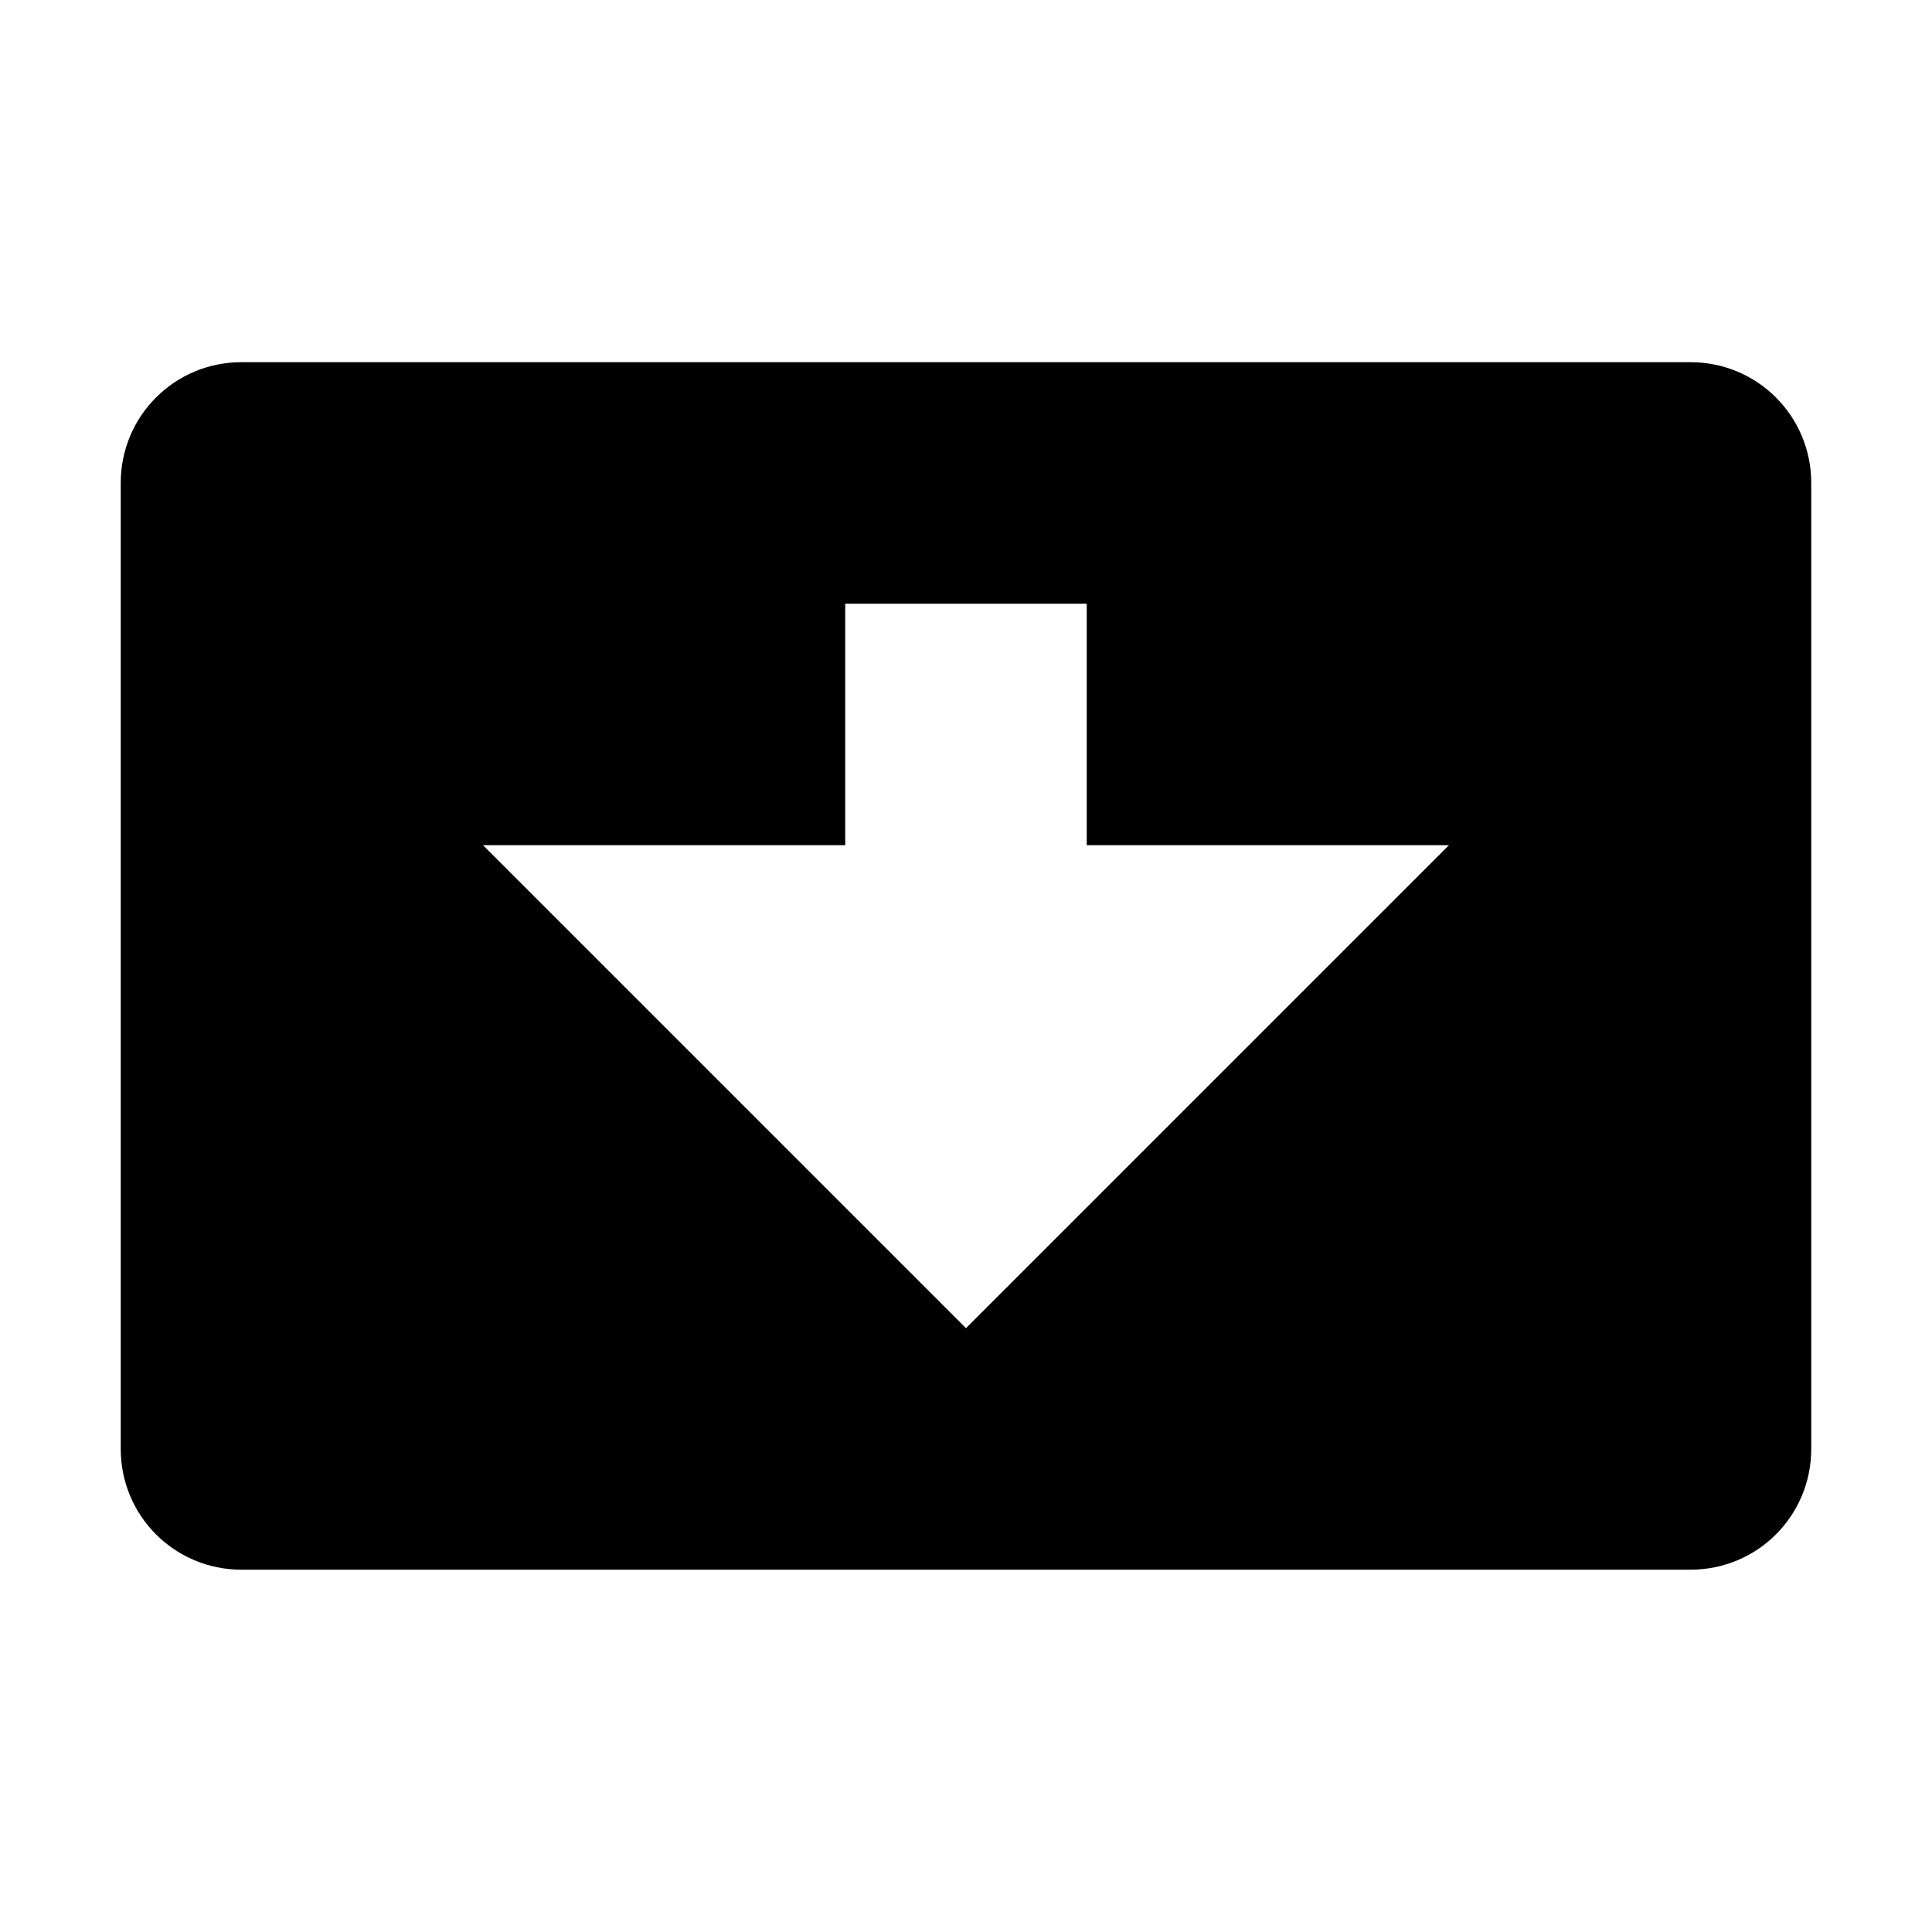
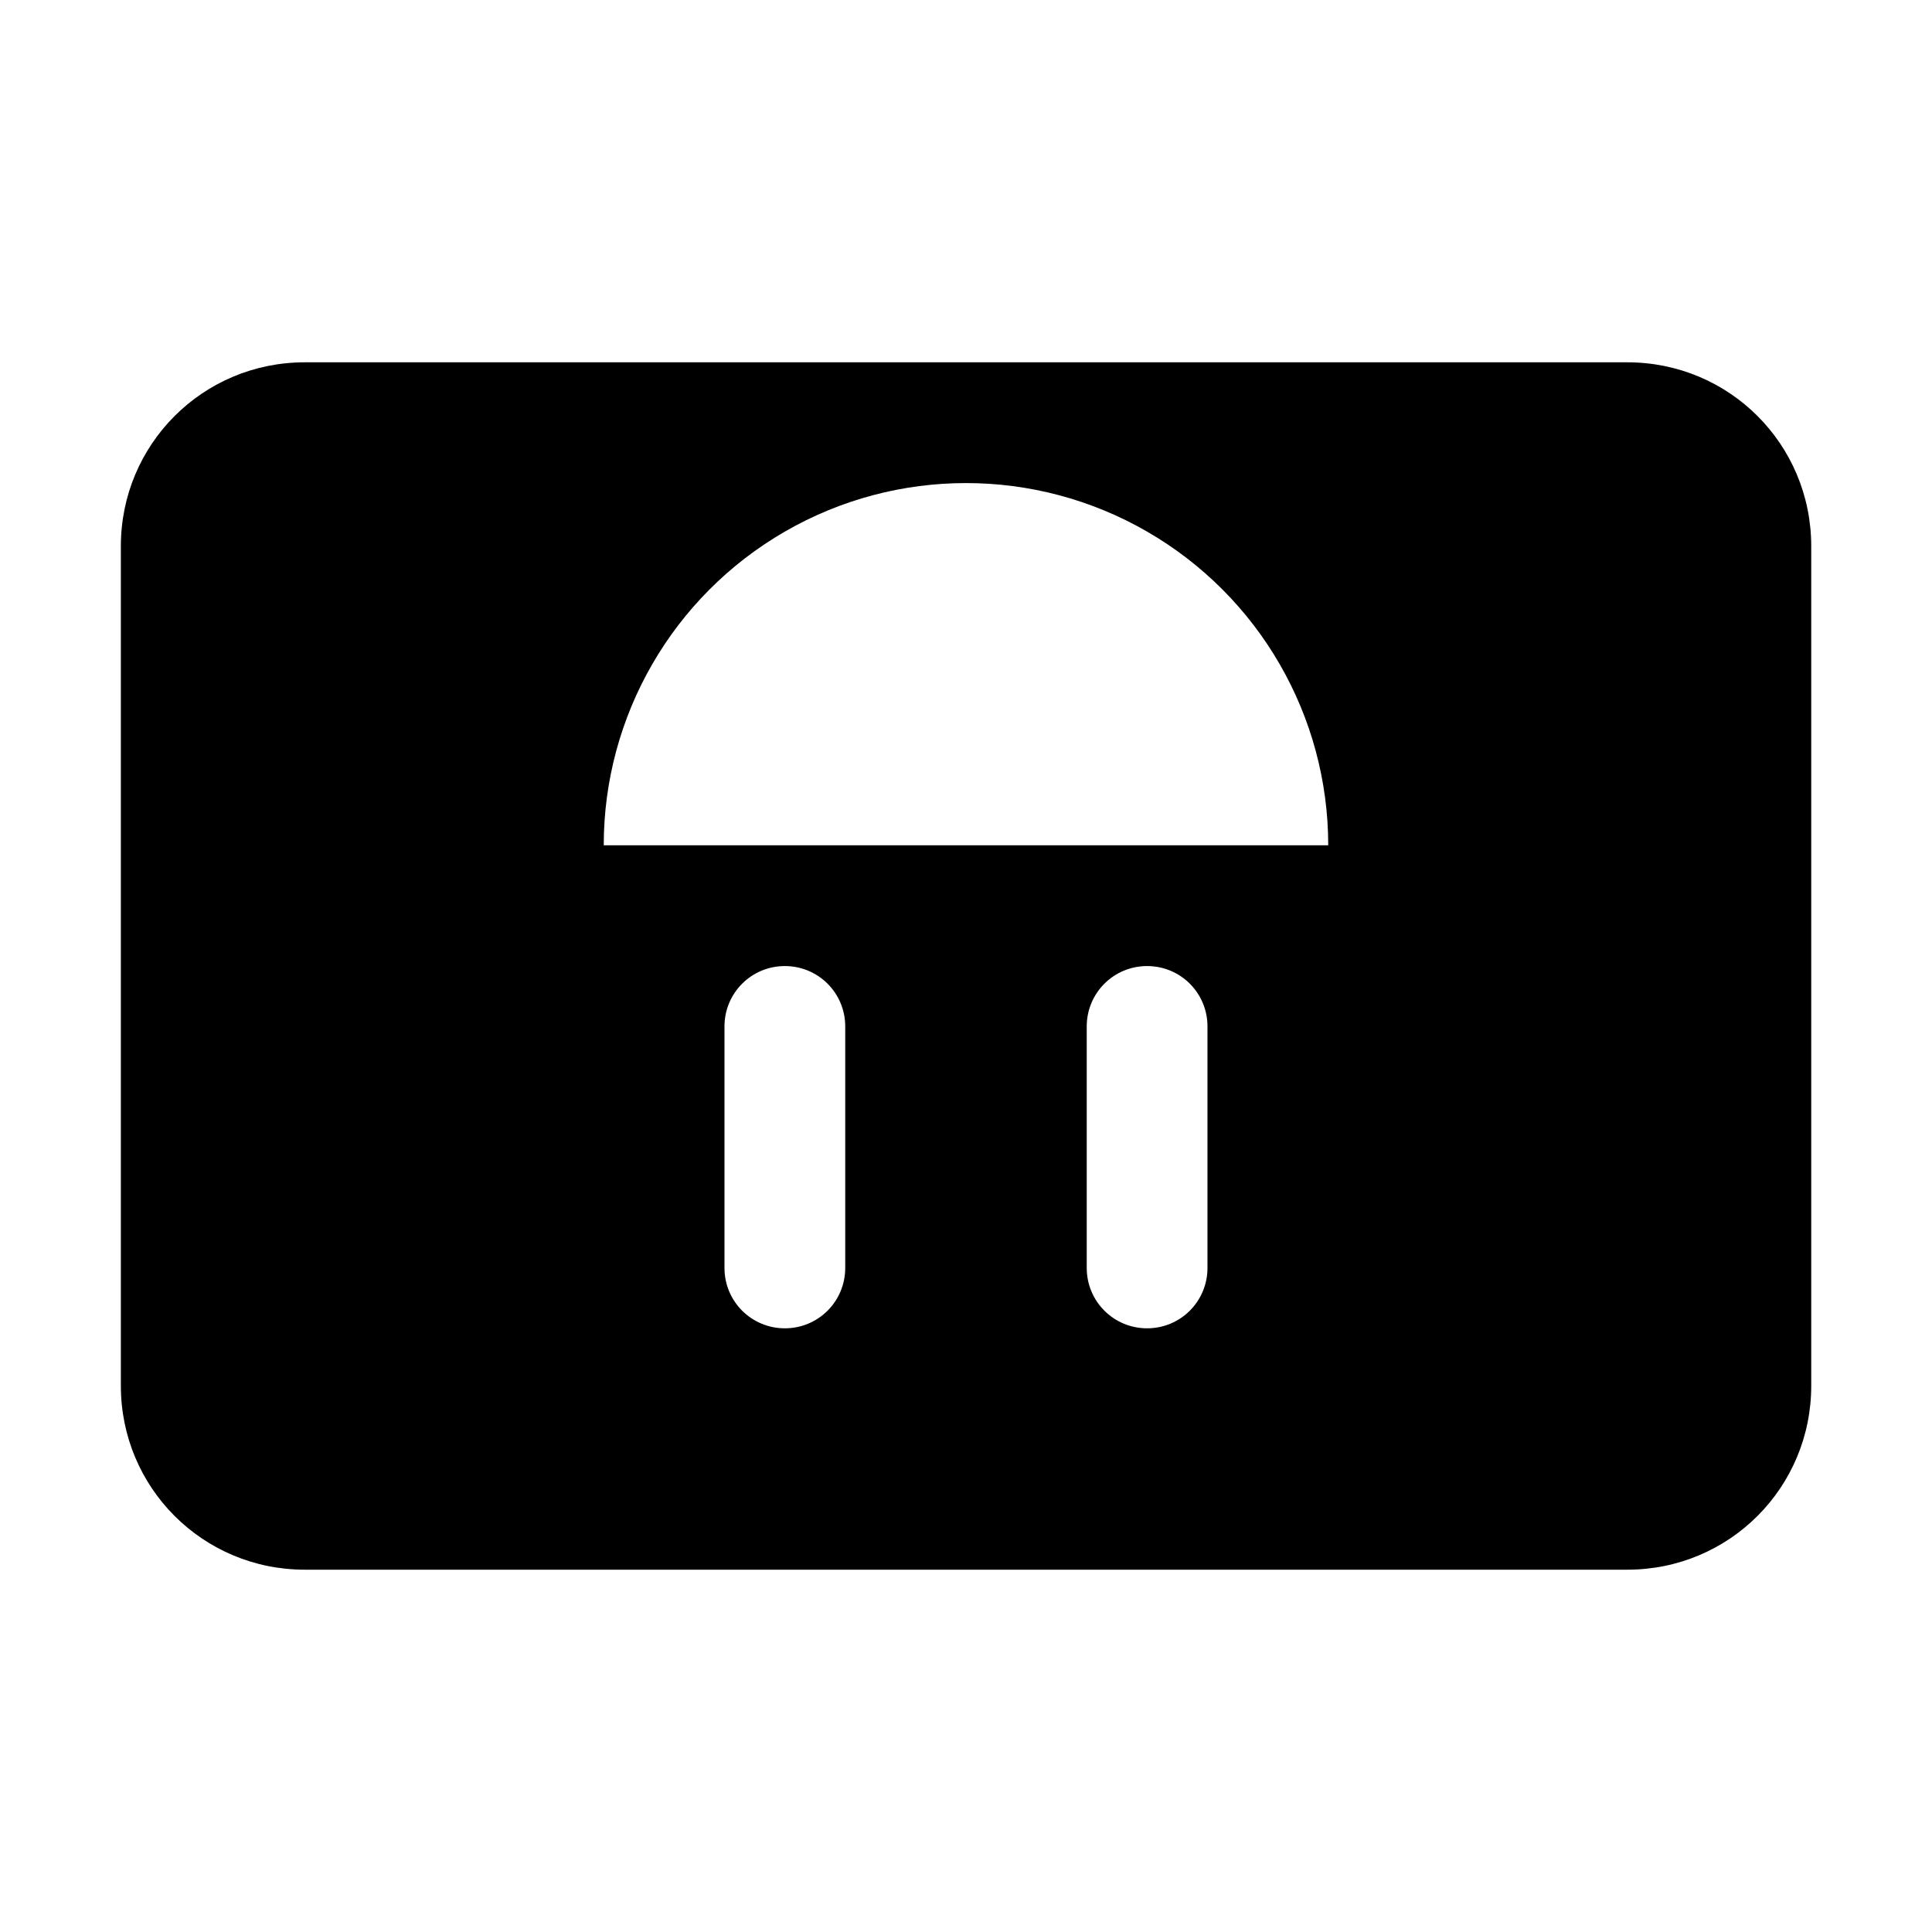
<svg xmlns="http://www.w3.org/2000/svg" xmlns:xlink="http://www.w3.org/1999/xlink" width="16" height="16" id="svg2" version="1.1">
  <defs id="defs4">
    <linearGradient id="linearGradient5306">
      <stop style="stop-color:#ffffff;stop-opacity:0.099;" offset="0" id="stop5308" />
      <stop style="stop-color:#ffffff;stop-opacity:0;" offset="1" id="stop5310" />
    </linearGradient>
    <linearGradient id="linearGradient5290">
      <stop style="stop-color:#00ffff;stop-opacity:0.098;" offset="0" id="stop5292" />
      <stop id="stop6740" offset="0.5" style="stop-color:#00ff7f;stop-opacity:0.047;" />
      <stop style="stop-color:#00ff00;stop-opacity:0;" offset="1" id="stop5294" />
    </linearGradient>
    <linearGradient id="linearGradient5188">
      <stop style="stop-color:#64b5f6;stop-opacity:0.247;" offset="0" id="stop5198" />
      <stop style="stop-color:#64b5f6;stop-opacity:0;" offset="1" id="stop5192" />
    </linearGradient>
    <linearGradient id="linearGradient3975">
      <stop style="stop-color:#ff5555;stop-opacity:1;" offset="0" id="stop3977" />
    </linearGradient>
    <linearGradient id="linearGradient3969">
      <stop style="stop-color:#87cdde;stop-opacity:1;" offset="0" id="stop3971" />
    </linearGradient>
    <filter id="filter3945" x="0" y="6" width="1.2" style="color-interpolation-filters:sRGB">
      <feDiffuseLighting id="feDiffuseLighting3947" lighting-color="#fdfdfd" surfaceScale="121.495" diffuseConstant="28.448" />
    </filter>
    <filter id="filter3979" style="color-interpolation-filters:sRGB">
      <feFlood flood-opacity="0.2" flood-color="rgb(0,0,0)" result="flood" id="feFlood3981" />
      <feComposite in="flood" in2="SourceGraphic" operator="in" result="composite1" id="feComposite3983" />
      <feGaussianBlur stdDeviation="6" result="blur" id="feGaussianBlur3985" />
      <feOffset dx="0" dy="6" result="offset" id="feOffset3987" />
      <feComposite in="SourceGraphic" in2="offset" operator="over" result="fbSourceGraphic" id="feComposite3989" />
      <feColorMatrix result="fbSourceGraphicAlpha" in="fbSourceGraphic" values="0 0 0 -1 0 0 0 0 -1 0 0 0 0 -1 0 0 0 0 1 0" id="feColorMatrix3991" />
      <feFlood id="feFlood3993" flood-opacity="0.2" flood-color="rgb(0,0,0)" result="flood" in="fbSourceGraphic" />
      <feComposite id="feComposite3995" in2="fbSourceGraphic" in="flood" operator="in" result="composite1" />
      <feGaussianBlur id="feGaussianBlur3997" stdDeviation="6" result="blur" />
      <feOffset id="feOffset3999" dx="0" dy="6" result="offset" />
      <feComposite id="feComposite4001" in2="offset" in="fbSourceGraphic" operator="over" result="composite2" />
    </filter>
    <filter style="color-interpolation-filters:sRGB" id="filter3876">
      <feFlood flood-opacity="0.2" flood-color="rgb(0,0,0)" result="flood" id="feFlood3878" />
      <feComposite in="flood" in2="SourceGraphic" operator="in" result="composite1" id="feComposite3880" />
      <feGaussianBlur stdDeviation="6" result="blur" id="feGaussianBlur3882" />
      <feOffset dx="0" dy="6" result="offset" id="feOffset3884" />
      <feComposite in="SourceGraphic" in2="offset" operator="over" result="fbSourceGraphic" id="feComposite3886" />
      <feColorMatrix result="fbSourceGraphicAlpha" in="fbSourceGraphic" values="0 0 0 -1 0 0 0 0 -1 0 0 0 0 -1 0 0 0 0 1 0" id="feColorMatrix3888" />
      <feFlood id="feFlood3890" flood-opacity="0.397" flood-color="rgb(0,0,0)" result="flood" in="fbSourceGraphic" />
      <feComposite id="feComposite3892" in2="fbSourceGraphic" in="flood" operator="in" result="composite1" />
      <feGaussianBlur id="feGaussianBlur3894" stdDeviation="19.2" result="blur" />
      <feOffset id="feOffset3896" dx="0" dy="6" result="offset" />
      <feComposite id="feComposite3898" in2="offset" in="fbSourceGraphic" operator="over" result="fbSourceGraphic" />
      <feColorMatrix result="fbSourceGraphicAlpha" in="fbSourceGraphic" values="0 0 0 -1 0 0 0 0 -1 0 0 0 0 -1 0 0 0 0 1 0" id="feColorMatrix3900" />
      <feFlood id="feFlood3902" flood-opacity="0.8" flood-color="rgb(0,0,0)" result="flood" in="fbSourceGraphic" />
      <feComposite id="feComposite3904" in2="fbSourceGraphic" in="flood" operator="in" result="composite1" />
      <feGaussianBlur id="feGaussianBlur3906" stdDeviation="19.2" result="blur" />
      <feOffset id="feOffset3908" dx="0" dy="6" result="offset" />
      <feComposite id="feComposite3910" in2="offset" in="fbSourceGraphic" operator="over" result="fbSourceGraphic" />
      <feColorMatrix result="fbSourceGraphicAlpha" in="fbSourceGraphic" values="0 0 0 -1 0 0 0 0 -1 0 0 0 0 -1 0 0 0 0 1 0" id="feColorMatrix3912" />
      <feFlood id="feFlood3914" flood-opacity="0.8" flood-color="rgb(0,0,0)" result="flood" in="fbSourceGraphic" />
      <feComposite id="feComposite3916" in2="fbSourceGraphic" in="flood" operator="in" result="composite1" />
      <feGaussianBlur id="feGaussianBlur3918" stdDeviation="26.1" result="blur" />
      <feOffset id="feOffset3920" dx="0" dy="6" result="offset" />
      <feComposite id="feComposite3922" in2="offset" in="fbSourceGraphic" operator="over" result="fbSourceGraphic" />
      <feColorMatrix result="fbSourceGraphicAlpha" in="fbSourceGraphic" values="0 0 0 -1 0 0 0 0 -1 0 0 0 0 -1 0 0 0 0 1 0" id="feColorMatrix3924" />
      <feFlood id="feFlood3926" flood-opacity="0.8" flood-color="rgb(0,0,0)" result="flood" in="fbSourceGraphic" />
      <feComposite id="feComposite3928" in2="fbSourceGraphic" in="flood" operator="in" result="composite1" />
      <feGaussianBlur id="feGaussianBlur3930" stdDeviation="35.7" result="blur" />
      <feOffset id="feOffset3932" dx="0" dy="6" result="offset" />
      <feComposite id="feComposite3934" in2="offset" in="fbSourceGraphic" operator="over" result="fbSourceGraphic" />
      <feColorMatrix result="fbSourceGraphicAlpha" in="fbSourceGraphic" values="0 0 0 -1 0 0 0 0 -1 0 0 0 0 -1 0 0 0 0 1 0" id="feColorMatrix3936" />
      <feFlood id="feFlood3938" flood-opacity="0.8" flood-color="rgb(0,0,0)" result="flood" in="fbSourceGraphic" />
      <feComposite id="feComposite3940" in2="fbSourceGraphic" in="flood" operator="in" result="composite1" />
      <feGaussianBlur id="feGaussianBlur3942" stdDeviation="6" result="blur" />
      <feOffset id="feOffset3944" dx="0" dy="6" result="offset" />
      <feComposite id="feComposite3946" in2="offset" in="fbSourceGraphic" operator="over" result="fbSourceGraphic" />
      <feColorMatrix result="fbSourceGraphicAlpha" in="fbSourceGraphic" values="0 0 0 -1 0 0 0 0 -1 0 0 0 0 -1 0 0 0 0 1 0" id="feColorMatrix3948" />
      <feFlood id="feFlood3950" flood-opacity="0.8" flood-color="rgb(0,0,0)" result="flood" in="fbSourceGraphic" />
      <feComposite id="feComposite3952" in2="fbSourceGraphic" in="flood" operator="in" result="composite1" />
      <feGaussianBlur id="feGaussianBlur3954" stdDeviation="21.7" result="blur" />
      <feOffset id="feOffset3956" dx="0" dy="6" result="offset" />
      <feComposite id="feComposite3958" in2="offset" in="fbSourceGraphic" operator="over" result="fbSourceGraphic" />
      <feColorMatrix result="fbSourceGraphicAlpha" in="fbSourceGraphic" values="0 0 0 -1 0 0 0 0 -1 0 0 0 0 -1 0 0 0 0 1 0" id="feColorMatrix3960" />
      <feFlood id="feFlood3962" flood-opacity="0.8" flood-color="rgb(0,0,0)" result="flood" in="fbSourceGraphic" />
      <feComposite id="feComposite3964" in2="fbSourceGraphic" in="flood" operator="in" result="composite1" />
      <feGaussianBlur id="feGaussianBlur3966" stdDeviation="21.7" result="blur" />
      <feOffset id="feOffset3968" dx="0" dy="1.9" result="offset" />
      <feComposite id="feComposite3970" in2="offset" in="fbSourceGraphic" operator="over" result="fbSourceGraphic" />
      <feColorMatrix result="fbSourceGraphicAlpha" in="fbSourceGraphic" values="0 0 0 -1 0 0 0 0 -1 0 0 0 0 -1 0 0 0 0 1 0" id="feColorMatrix3972" />
      <feFlood id="feFlood3974" flood-opacity="0.8" flood-color="rgb(0,0,0)" result="flood" in="fbSourceGraphic" />
      <feComposite id="feComposite3976" in2="fbSourceGraphic" in="flood" operator="in" result="composite1" />
      <feGaussianBlur id="feGaussianBlur3978" stdDeviation="21.7" result="blur" />
      <feOffset id="feOffset3980" dx="3.6" dy="1.9" result="offset" />
      <feComposite id="feComposite3982" in2="offset" in="fbSourceGraphic" operator="over" result="fbSourceGraphic" />
      <feColorMatrix result="fbSourceGraphicAlpha" in="fbSourceGraphic" values="0 0 0 -1 0 0 0 0 -1 0 0 0 0 -1 0 0 0 0 1 0" id="feColorMatrix3984" />
      <feFlood id="feFlood3986" flood-opacity="0.8" flood-color="rgb(0,0,0)" result="flood" in="fbSourceGraphic" />
      <feComposite id="feComposite3988" in2="fbSourceGraphic" in="flood" operator="in" result="composite1" />
      <feGaussianBlur id="feGaussianBlur3990" stdDeviation="21.7" result="blur" />
      <feOffset id="feOffset3992" dx="9.6" dy="1.9" result="offset" />
      <feComposite id="feComposite3994" in2="offset" in="fbSourceGraphic" operator="over" result="fbSourceGraphic" />
      <feColorMatrix result="fbSourceGraphicAlpha" in="fbSourceGraphic" values="0 0 0 -1 0 0 0 0 -1 0 0 0 0 -1 0 0 0 0 1 0" id="feColorMatrix3996" />
      <feFlood id="feFlood3998" flood-opacity="0.8" flood-color="rgb(0,0,0)" result="flood" in="fbSourceGraphic" />
      <feComposite id="feComposite4000" in2="fbSourceGraphic" in="flood" operator="in" result="composite1" />
      <feGaussianBlur id="feGaussianBlur4002" stdDeviation="21.7" result="blur" />
      <feOffset id="feOffset4004" dx="1.2" dy="1.9" result="offset" />
      <feComposite id="feComposite4006" in2="offset" in="fbSourceGraphic" operator="over" result="fbSourceGraphic" />
      <feColorMatrix result="fbSourceGraphicAlpha" in="fbSourceGraphic" values="0 0 0 -1 0 0 0 0 -1 0 0 0 0 -1 0 0 0 0 1 0" id="feColorMatrix4008" />
      <feFlood id="feFlood4010" flood-opacity="0.8" flood-color="rgb(0,0,0)" result="flood" in="fbSourceGraphic" />
      <feComposite id="feComposite4012" in2="fbSourceGraphic" in="flood" operator="in" result="composite1" />
      <feGaussianBlur id="feGaussianBlur4014" stdDeviation="21.7" result="blur" />
      <feOffset id="feOffset4016" dx="-1.4" dy="1.9" result="offset" />
      <feComposite id="feComposite4018" in2="offset" in="fbSourceGraphic" operator="over" result="fbSourceGraphic" />
      <feColorMatrix result="fbSourceGraphicAlpha" in="fbSourceGraphic" values="0 0 0 -1 0 0 0 0 -1 0 0 0 0 -1 0 0 0 0 1 0" id="feColorMatrix4020" />
      <feFlood id="feFlood4022" flood-opacity="0.8" flood-color="rgb(0,0,0)" result="flood" in="fbSourceGraphic" />
      <feComposite id="feComposite4024" in2="fbSourceGraphic" in="flood" operator="in" result="composite1" />
      <feGaussianBlur id="feGaussianBlur4026" stdDeviation="21.7" result="blur" />
      <feOffset id="feOffset4028" dx="0.3" dy="1.9" result="offset" />
      <feComposite id="feComposite4030" in2="offset" in="fbSourceGraphic" operator="over" result="fbSourceGraphic" />
      <feColorMatrix result="fbSourceGraphicAlpha" in="fbSourceGraphic" values="0 0 0 -1 0 0 0 0 -1 0 0 0 0 -1 0 0 0 0 1 0" id="feColorMatrix4032" />
      <feFlood id="feFlood4034" flood-opacity="0.8" flood-color="rgb(0,0,0)" result="flood" in="fbSourceGraphic" />
      <feComposite id="feComposite4036" in2="fbSourceGraphic" in="flood" operator="in" result="composite1" />
      <feGaussianBlur id="feGaussianBlur4038" stdDeviation="21.7" result="blur" />
      <feOffset id="feOffset4040" dx="-8.04912e-16" dy="1.9" result="offset" />
      <feComposite id="feComposite4042" in2="offset" in="fbSourceGraphic" operator="over" result="fbSourceGraphic" />
      <feColorMatrix result="fbSourceGraphicAlpha" in="fbSourceGraphic" values="0 0 0 -1 0 0 0 0 -1 0 0 0 0 -1 0 0 0 0 1 0" id="feColorMatrix4044" />
      <feFlood id="feFlood4046" flood-opacity="0.8" flood-color="rgb(0,0,0)" result="flood" in="fbSourceGraphic" />
      <feComposite id="feComposite4048" in2="fbSourceGraphic" in="flood" operator="in" result="composite1" />
      <feGaussianBlur id="feGaussianBlur4050" stdDeviation="21.7" result="blur" />
      <feOffset id="feOffset4052" dx="-8.04912e-16" dy="3.6" result="offset" />
      <feComposite id="feComposite4054" in2="offset" in="fbSourceGraphic" operator="over" result="fbSourceGraphic" />
      <feColorMatrix result="fbSourceGraphicAlpha" in="fbSourceGraphic" values="0 0 0 -1 0 0 0 0 -1 0 0 0 0 -1 0 0 0 0 1 0" id="feColorMatrix4056" />
      <feFlood id="feFlood4058" flood-opacity="0.8" flood-color="rgb(0,0,0)" result="flood" in="fbSourceGraphic" />
      <feComposite id="feComposite4060" in2="fbSourceGraphic" in="flood" operator="in" result="composite1" />
      <feGaussianBlur id="feGaussianBlur4062" stdDeviation="6" result="blur" />
      <feOffset id="feOffset4064" dx="-8.04912e-16" dy="3.6" result="offset" />
      <feComposite id="feComposite4066" in2="offset" in="fbSourceGraphic" operator="over" result="fbSourceGraphic" />
      <feColorMatrix result="fbSourceGraphicAlpha" in="fbSourceGraphic" values="0 0 0 -1 0 0 0 0 -1 0 0 0 0 -1 0 0 0 0 1 0" id="feColorMatrix4080" />
      <feFlood id="feFlood4082" flood-opacity="0.8" flood-color="rgb(0,0,0)" result="flood" in="fbSourceGraphic" />
      <feComposite id="feComposite4084" in2="fbSourceGraphic" in="flood" operator="in" result="composite1" />
      <feGaussianBlur id="feGaussianBlur4086" stdDeviation="6" result="blur" />
      <feOffset id="feOffset4088" dx="-8.04912e-16" dy="3.6" result="offset" />
      <feComposite id="feComposite4090" in2="offset" in="fbSourceGraphic" operator="over" result="fbSourceGraphic" />
      <feColorMatrix result="fbSourceGraphicAlpha" in="fbSourceGraphic" values="0 0 0 -1 0 0 0 0 -1 0 0 0 0 -1 0 0 0 0 1 0" id="feColorMatrix4092" />
      <feFlood id="feFlood4094" flood-opacity="0.8" flood-color="rgb(0,0,0)" result="flood" in="fbSourceGraphic" />
      <feComposite id="feComposite4096" in2="fbSourceGraphic" in="flood" operator="in" result="composite1" />
      <feGaussianBlur id="feGaussianBlur4098" stdDeviation="6" result="blur" />
      <feOffset id="feOffset4100" dx="-8.04912e-16" dy="7.7" result="offset" />
      <feComposite id="feComposite4102" in2="offset" in="fbSourceGraphic" operator="over" result="fbSourceGraphic" />
      <feColorMatrix result="fbSourceGraphicAlpha" in="fbSourceGraphic" values="0 0 0 -1 0 0 0 0 -1 0 0 0 0 -1 0 0 0 0 1 0" id="feColorMatrix4104" />
      <feFlood id="feFlood4106" flood-opacity="0.8" flood-color="rgb(0,0,0)" result="flood" in="fbSourceGraphic" />
      <feComposite id="feComposite4108" in2="fbSourceGraphic" in="flood" operator="in" result="composite1" />
      <feGaussianBlur id="feGaussianBlur4110" stdDeviation="6" result="blur" />
      <feOffset id="feOffset4112" dx="-8.04912e-16" dy="11.6" result="offset" />
      <feComposite id="feComposite4114" in2="offset" in="fbSourceGraphic" operator="over" result="fbSourceGraphic" />
      <feColorMatrix result="fbSourceGraphicAlpha" in="fbSourceGraphic" values="0 0 0 -1 0 0 0 0 -1 0 0 0 0 -1 0 0 0 0 1 0" id="feColorMatrix4116" />
      <feFlood id="feFlood4118" flood-opacity="0.5" flood-color="rgb(0,0,0)" result="flood" in="fbSourceGraphic" />
      <feComposite id="feComposite4120" in2="fbSourceGraphic" in="flood" operator="in" result="composite1" />
      <feGaussianBlur id="feGaussianBlur4122" stdDeviation="6" result="blur" />
      <feOffset id="feOffset4124" dx="-8.04912e-16" dy="11.6" result="offset" />
      <feComposite id="feComposite4126" in2="offset" in="fbSourceGraphic" operator="over" result="fbSourceGraphic" />
      <feColorMatrix result="fbSourceGraphicAlpha" in="fbSourceGraphic" values="0 0 0 -1 0 0 0 0 -1 0 0 0 0 -1 0 0 0 0 1 0" id="feColorMatrix4128" />
      <feFlood id="feFlood4130" flood-opacity="0.3" flood-color="rgb(0,0,0)" result="flood" in="fbSourceGraphic" />
      <feComposite id="feComposite4132" in2="fbSourceGraphic" in="flood" operator="in" result="composite1" />
      <feGaussianBlur id="feGaussianBlur4134" stdDeviation="6" result="blur" />
      <feOffset id="feOffset4136" dx="-8.04912e-16" dy="11.6" result="offset" />
      <feComposite id="feComposite4138" in2="offset" in="fbSourceGraphic" operator="over" result="fbSourceGraphic" />
      <feColorMatrix result="fbSourceGraphicAlpha" in="fbSourceGraphic" values="0 0 0 -1 0 0 0 0 -1 0 0 0 0 -1 0 0 0 0 1 0" id="feColorMatrix4140" />
      <feFlood id="feFlood4142" flood-opacity="0.2" flood-color="rgb(0,0,0)" result="flood" in="fbSourceGraphic" />
      <feComposite id="feComposite4144" in2="fbSourceGraphic" in="flood" operator="in" result="composite1" />
      <feGaussianBlur id="feGaussianBlur4146" stdDeviation="6" result="blur" />
      <feOffset id="feOffset4148" dx="-8.04912e-16" dy="11.6" result="offset" />
      <feComposite id="feComposite4150" in2="offset" in="fbSourceGraphic" operator="over" result="fbSourceGraphic" />
      <feColorMatrix result="fbSourceGraphicAlpha" in="fbSourceGraphic" values="0 0 0 -1 0 0 0 0 -1 0 0 0 0 -1 0 0 0 0 1 0" id="feColorMatrix4152" />
      <feFlood id="feFlood4154" flood-opacity="0.2" flood-color="rgb(0,0,0)" result="flood" in="fbSourceGraphic" />
      <feComposite id="feComposite4156" in2="fbSourceGraphic" in="flood" operator="in" result="composite1" />
      <feGaussianBlur id="feGaussianBlur4158" stdDeviation="6" result="blur" />
      <feOffset id="feOffset4160" dx="-8.04912e-16" dy="11.6" result="offset" />
      <feComposite id="feComposite4162" in2="offset" in="fbSourceGraphic" operator="over" result="fbSourceGraphic" />
      <feColorMatrix result="fbSourceGraphicAlpha" in="fbSourceGraphic" values="0 0 0 -1 0 0 0 0 -1 0 0 0 0 -1 0 0 0 0 1 0" id="feColorMatrix4164" />
      <feFlood id="feFlood4166" flood-opacity="0.2" flood-color="rgb(0,0,0)" result="flood" in="fbSourceGraphic" />
      <feComposite id="feComposite4168" in2="fbSourceGraphic" in="flood" operator="in" result="composite1" />
      <feGaussianBlur id="feGaussianBlur4170" stdDeviation="6" result="blur" />
      <feOffset id="feOffset4172" dx="-8.04912e-16" dy="6" result="offset" />
      <feComposite id="feComposite4174" in2="offset" in="fbSourceGraphic" operator="over" result="composite2" />
    </filter>
    <filter id="filter4522" style="color-interpolation-filters:sRGB">
      <feGaussianBlur stdDeviation="3" id="feGaussianBlur4524" />
      <feColorMatrix result="fbSourceGraphic" values="1 0 0 0 0 0 1 0 0 0 0 0 1 0 0 0 0 0 6 -2.5 " id="feColorMatrix4526" />
    </filter>
    <filter id="filter4576" style="color-interpolation-filters:sRGB">
      <feGaussianBlur stdDeviation="3" id="feGaussianBlur4578" />
      <feColorMatrix result="fbSourceGraphic" values="1 0 0 0 0 0 1 0 0 0 0 0 1 0 0 0 0 0 6 -2.5 " id="feColorMatrix4580" />
    </filter>
    <filter id="filter4576-0" style="color-interpolation-filters:sRGB">
      <feGaussianBlur stdDeviation="3" id="feGaussianBlur4578-8" />
      <feColorMatrix result="fbSourceGraphic" values="1 0 0 0 0 0 1 0 0 0 0 0 1 0 0 0 0 0 6 -2.5 " id="feColorMatrix4580-0" />
    </filter>
    <filter id="filter4576-0-0" style="color-interpolation-filters:sRGB">
      <feGaussianBlur stdDeviation="3" id="feGaussianBlur4578-8-5" />
      <feColorMatrix result="fbSourceGraphic" values="1 0 0 0 0 0 1 0 0 0 0 0 1 0 0 0 0 0 6 -2.5 " id="feColorMatrix4580-0-2" />
    </filter>
    <filter id="filter4576-0-0-4" style="color-interpolation-filters:sRGB">
      <feGaussianBlur stdDeviation="3" id="feGaussianBlur4578-8-5-2" />
      <feColorMatrix result="fbSourceGraphic" values="1 0 0 0 0 0 1 0 0 0 0 0 1 0 0 0 0 0 6 -2.5 " id="feColorMatrix4580-0-2-7" />
    </filter>
    <radialGradient xlink:href="#linearGradient5306" id="radialGradient5296" cx="9" cy="1032.112" fx="9" fy="1032.112" r="10.125" gradientUnits="userSpaceOnUse" gradientTransform="matrix(1.944444,0,0,1.944447,-13.5625,-977.5881)" />
    <linearGradient xlink:href="#linearGradient5306" id="linearGradient5312" x1="-15.75" y1="1029.3" x2="23.625" y2="1029.3" gradientUnits="userSpaceOnUse" />
    <linearGradient id="linearGradient3783-1">
      <stop id="stop3785-2" offset="0" style="stop-color:#1e94d3;stop-opacity:1;" />
      <stop style="stop-color:#1e94d3;stop-opacity:1;" offset="1" id="stop3803-6" />
    </linearGradient>
    <linearGradient gradientUnits="userSpaceOnUse" y2="50" x2="30" y1="90" x1="-10" id="linearGradient3827-7" xlink:href="#linearGradient3783-1" />
    <linearGradient gradientUnits="userSpaceOnUse" y2="50" x2="30" y1="90" x1="-10" id="linearGradient3827" xlink:href="#linearGradient3783" />
    <linearGradient id="linearGradient3783">
      <stop id="stop3785" offset="0" style="stop-color:#1e94d3;stop-opacity:1;" />
      <stop style="stop-color:#1e94d3;stop-opacity:1;" offset="1" id="stop3803" />
    </linearGradient>
    <linearGradient id="linearGradient3821">
      <stop id="stop3823" offset="0" style="stop-color:#37aee2;stop-opacity:1;" />
      <stop id="stop3825" offset="1" style="stop-color:#1e96c8;stop-opacity:1;" />
    </linearGradient>
    <linearGradient id="linearGradient3829">
      <stop style="stop-color:#1f96d4;stop-opacity:1;" offset="0" id="stop3831" />
      <stop style="stop-color:#37aee2;stop-opacity:1;" offset="1" id="stop3833" />
    </linearGradient>
    <linearGradient id="linearGradient3877">
      <stop id="stop3879" offset="0" style="stop-color:#eff7fc;stop-opacity:1;" />
      <stop id="stop3881" offset="1" style="stop-color:#ffffff;stop-opacity:1;" />
    </linearGradient>
    <linearGradient id="linearGradient3689">
      <stop id="stop3691" offset="0" style="stop-color:#f68000;stop-opacity:1;" />
      <stop id="stop3693" offset="1" style="stop-color:#fd9800;stop-opacity:1;" />
    </linearGradient>
    <linearGradient id="linearGradient3675">
      <stop id="stop3677" offset="0" style="stop-color:#ffb900;stop-opacity:1;" />
      <stop id="stop3679" offset="1" style="stop-color:#ffd76b;stop-opacity:1;" />
    </linearGradient>
    <linearGradient y2="463.262" x2="412.23" y1="461.921" x1="-113.893" gradientUnits="userSpaceOnUse" id="linearGradient3840" xlink:href="#linearGradient3675" />
    <linearGradient id="linearGradient3634">
      <stop style="stop-color:#7a8288;stop-opacity:1;" offset="0" id="stop3636" />
      <stop id="stop3638" offset="0.076" style="stop-color:#9fa3a7;stop-opacity:1;" />
      <stop style="stop-color:#7d858b;stop-opacity:1;" offset="1" id="stop3640" />
    </linearGradient>
    <linearGradient y2="12.703" x2="151.346" y1="-0.642" x1="107.209" gradientTransform="matrix(0.2822222,0,0,0.2822222,-0.1398399,-0.01181449)" gradientUnits="userSpaceOnUse" id="linearGradient3838" xlink:href="#linearGradient3634" />
    <linearGradient id="linearGradient3712">
      <stop id="stop3714" offset="0" style="stop-color:#a1abb2;stop-opacity:1;" />
      <stop style="stop-color:#eaeced;stop-opacity:1;" offset="0.148" id="stop3720" />
      <stop id="stop3716" offset="1" style="stop-color:#c6ccd0;stop-opacity:1;" />
    </linearGradient>
    <linearGradient y2="27.389" x2="164.759" y1="12.641" x1="104.886" gradientUnits="userSpaceOnUse" id="linearGradient3836" xlink:href="#linearGradient3712" />
    <linearGradient id="linearGradient3702">
      <stop id="stop3704" offset="0" style="stop-color:#7a8288;stop-opacity:1;" />
      <stop style="stop-color:#9fa3a7;stop-opacity:1;" offset="0.529" id="stop3710" />
      <stop id="stop3706" offset="1" style="stop-color:#7d858b;stop-opacity:1;" />
    </linearGradient>
    <linearGradient y2="268.415" x2="334.031" y1="252.484" x1="18.875" gradientUnits="userSpaceOnUse" id="linearGradient3834" xlink:href="#linearGradient3702" />
    <linearGradient id="linearGradient3626">
      <stop style="stop-color:#a1abb2;stop-opacity:1;" offset="0" id="stop3628" />
      <stop id="stop3630" offset="0.083" style="stop-color:#eaeced;stop-opacity:1;" />
      <stop style="stop-color:#c6ccd0;stop-opacity:1;" offset="1" id="stop3632" />
    </linearGradient>
    <linearGradient y2="290.7" x2="278.432" y1="228.6" x1="44.104" gradientUnits="userSpaceOnUse" id="linearGradient3832" xlink:href="#linearGradient3626" />
    <linearGradient id="linearGradient3646">
      <stop id="stop3648" offset="0" style="stop-color:#f48200;stop-opacity:0;" />
      <stop style="stop-color:#f48200;stop-opacity:0.728;" offset="0.589" id="stop3654" />
      <stop id="stop3658" offset="0.816" style="stop-color:#cc5f00;stop-opacity:1;" />
      <stop id="stop3650" offset="1" style="stop-color:#a43d00;stop-opacity:1;" />
    </linearGradient>
    <linearGradient y2="55.356" x2="261.622" y1="70.105" x1="115.202" gradientUnits="userSpaceOnUse" id="linearGradient3830" xlink:href="#linearGradient3646" />
    <linearGradient id="linearGradient3668">
      <stop style="stop-color:#9b4400;stop-opacity:1;" offset="0" id="stop3670" />
      <stop style="stop-color:#e56300;stop-opacity:1;" offset="1" id="stop3672" />
    </linearGradient>
    <linearGradient y2="108.988" x2="93.522" y1="102.284" x1="64.751" gradientUnits="userSpaceOnUse" id="linearGradient3828" xlink:href="#linearGradient3668" />
    <linearGradient id="linearGradient3649">
      <stop id="stop3651" offset="0" style="stop-color:#e26400;stop-opacity:1;" />
      <stop id="stop3653" offset="1" style="stop-color:#ffb900;stop-opacity:1;" />
    </linearGradient>
    <linearGradient y2="125.316" x2="44.376" y1="100.342" x1="40.775" gradientTransform="matrix(1,0,0,1.020233,0,-1.423461)" gradientUnits="userSpaceOnUse" id="linearGradient3826" xlink:href="#linearGradient3649" />
    <linearGradient id="linearGradient3689-2">
      <stop id="stop3691-2" offset="0" style="stop-color:#f68000;stop-opacity:1;" />
      <stop id="stop3693-3" offset="1" style="stop-color:#fd9800;stop-opacity:1;" />
    </linearGradient>
    <linearGradient id="linearGradient3675-8">
      <stop id="stop3677-4" offset="0" style="stop-color:#ffb900;stop-opacity:1;" />
      <stop id="stop3679-7" offset="1" style="stop-color:#ffd76b;stop-opacity:1;" />
    </linearGradient>
    <linearGradient y2="463.262" x2="412.23" y1="461.921" x1="-113.893" gradientUnits="userSpaceOnUse" id="linearGradient3840-4" xlink:href="#linearGradient3675-8" />
    <linearGradient id="linearGradient3634-7">
      <stop style="stop-color:#7a8288;stop-opacity:1;" offset="0" id="stop3636-4" />
      <stop id="stop3638-6" offset="0.076" style="stop-color:#9fa3a7;stop-opacity:1;" />
      <stop style="stop-color:#7d858b;stop-opacity:1;" offset="1" id="stop3640-9" />
    </linearGradient>
    <linearGradient y2="12.703" x2="151.346" y1="-0.642" x1="107.209" gradientTransform="matrix(0.2822222,0,0,0.2822222,-0.1398399,-0.01181449)" gradientUnits="userSpaceOnUse" id="linearGradient3838-1" xlink:href="#linearGradient3634-7" />
    <linearGradient id="linearGradient3712-7">
      <stop id="stop3714-7" offset="0" style="stop-color:#a1abb2;stop-opacity:1;" />
      <stop style="stop-color:#eaeced;stop-opacity:1;" offset="0.148" id="stop3720-2" />
      <stop id="stop3716-3" offset="1" style="stop-color:#c6ccd0;stop-opacity:1;" />
    </linearGradient>
    <linearGradient y2="27.389" x2="164.759" y1="12.641" x1="104.886" gradientUnits="userSpaceOnUse" id="linearGradient3836-7" xlink:href="#linearGradient3712-7" />
    <linearGradient id="linearGradient3702-3">
      <stop id="stop3704-5" offset="0" style="stop-color:#7a8288;stop-opacity:1;" />
      <stop style="stop-color:#9fa3a7;stop-opacity:1;" offset="0.529" id="stop3710-4" />
      <stop id="stop3706-4" offset="1" style="stop-color:#7d858b;stop-opacity:1;" />
    </linearGradient>
    <linearGradient y2="268.415" x2="334.031" y1="252.484" x1="18.875" gradientUnits="userSpaceOnUse" id="linearGradient3834-9" xlink:href="#linearGradient3702-3" />
    <linearGradient id="linearGradient3626-6">
      <stop style="stop-color:#a1abb2;stop-opacity:1;" offset="0" id="stop3628-0" />
      <stop id="stop3630-5" offset="0.083" style="stop-color:#eaeced;stop-opacity:1;" />
      <stop style="stop-color:#c6ccd0;stop-opacity:1;" offset="1" id="stop3632-7" />
    </linearGradient>
    <linearGradient y2="290.7" x2="278.432" y1="228.6" x1="44.104" gradientUnits="userSpaceOnUse" id="linearGradient3832-3" xlink:href="#linearGradient3626-6" />
    <linearGradient id="linearGradient3646-6">
      <stop id="stop3648-6" offset="0" style="stop-color:#f48200;stop-opacity:0;" />
      <stop style="stop-color:#f48200;stop-opacity:0.728;" offset="0.589" id="stop3654-6" />
      <stop id="stop3658-4" offset="0.816" style="stop-color:#cc5f00;stop-opacity:1;" />
      <stop id="stop3650-0" offset="1" style="stop-color:#a43d00;stop-opacity:1;" />
    </linearGradient>
    <linearGradient y2="55.356" x2="261.622" y1="70.105" x1="115.202" gradientUnits="userSpaceOnUse" id="linearGradient3830-6" xlink:href="#linearGradient3646-6" />
    <linearGradient id="linearGradient3668-5">
      <stop style="stop-color:#9b4400;stop-opacity:1;" offset="0" id="stop3670-3" />
      <stop style="stop-color:#e56300;stop-opacity:1;" offset="1" id="stop3672-2" />
    </linearGradient>
    <linearGradient y2="108.988" x2="93.522" y1="102.284" x1="64.751" gradientUnits="userSpaceOnUse" id="linearGradient3828-1" xlink:href="#linearGradient3668-5" />
    <linearGradient id="linearGradient3649-3">
      <stop id="stop3651-9" offset="0" style="stop-color:#e26400;stop-opacity:1;" />
      <stop id="stop3653-7" offset="1" style="stop-color:#ffb900;stop-opacity:1;" />
    </linearGradient>
    <linearGradient y2="125.316" x2="44.376" y1="100.342" x1="40.775" gradientTransform="matrix(1,0,0,1.020233,0,-1.423461)" gradientUnits="userSpaceOnUse" id="linearGradient3826-1" xlink:href="#linearGradient3649-3" />
    <linearGradient id="linearGradient2460" y2="44.984" gradientUnits="userSpaceOnUse" x2="19.36" y1="21.031" x1="19.245">
      <stop id="stop3602" style="stop-color:#fafafa;stop-opacity:1;" offset="0" />
      <stop id="stop3604" style="stop-color:#f0f0f0;stop-opacity:1;" offset="1" />
    </linearGradient>
    <linearGradient xlink:href="#linearGradient2460" id="linearGradient3157" gradientUnits="userSpaceOnUse" gradientTransform="matrix(12.10256,0,0,12.10256,-34.46825,-46.18711)" x1="18.93" y1="6.295" x2="19.36" y2="36.644" />
    <linearGradient id="linearGradient5479-2">
      <stop id="stop5481-7" offset="0" style="stop-color:#be5300;stop-opacity:1;" />
      <stop style="stop-color:#f07300;stop-opacity:1" offset="0.763" id="stop5483-4" />
      <stop id="stop5485-2" offset="1" style="stop-color:#e67700;stop-opacity:1;" />
    </linearGradient>
    <linearGradient y2="134.644" x2="128.507" y1="101.118" x1="4.11" gradientTransform="matrix(1.235159,0,0,1.235159,262.2571,326.9873)" gradientUnits="userSpaceOnUse" id="linearGradient3900" xlink:href="#linearGradient5479-2" />
    <linearGradient id="linearGradient5479-6">
      <stop style="stop-color:#be5300;stop-opacity:1;" offset="0" id="stop5481-6" />
      <stop id="stop5483-0" offset="0.763" style="stop-color:#f07300;stop-opacity:1" />
      <stop style="stop-color:#e67700;stop-opacity:1;" offset="1" id="stop5485-5" />
    </linearGradient>
    <linearGradient xlink:href="#linearGradient5479-6" id="linearGradient5467-1" gradientUnits="userSpaceOnUse" gradientTransform="matrix(1.235159,0,0,1.235159,262.2571,326.9873)" x1="4.11" y1="101.118" x2="128.507" y2="134.644" />
    <linearGradient id="linearGradient5447">
      <stop id="stop5451" offset="0" style="stop-color:#e66e00;stop-opacity:1;" />
      <stop style="stop-color:#e67700;stop-opacity:1;" offset="1" id="stop5453" />
    </linearGradient>
    <linearGradient id="linearGradient5479">
      <stop style="stop-color:#be5300;stop-opacity:1;" offset="0" id="stop5481" />
      <stop id="stop5483" offset="0.763" style="stop-color:#f07300;stop-opacity:1" />
      <stop style="stop-color:#e67700;stop-opacity:1;" offset="1" id="stop5485" />
    </linearGradient>
    <linearGradient xlink:href="#linearGradient5479" id="linearGradient5467" gradientUnits="userSpaceOnUse" gradientTransform="matrix(1.235159,0,0,1.235159,262.2571,326.9873)" x1="4.11" y1="101.118" x2="128.507" y2="134.644" />
    <linearGradient gradientTransform="matrix(1.005865,0,0,0.994169,100,0)" gradientUnits="userSpaceOnUse" id="linearGradient3416" y2="7.017" x2="45.448" y1="92.54" x1="45.448">
      <stop offset="0" style="stop-color:#000000;stop-opacity:1" id="stop3418" />
      <stop offset="1" style="stop-color:#000000;stop-opacity:0.588" id="stop3420" />
    </linearGradient>
    <linearGradient xlink:href="#ButtonShadow-0-1-1-5" id="linearGradient5342" gradientUnits="userSpaceOnUse" gradientTransform="matrix(1.007415,0,0,1.007415,-810.4888,593.1369)" x1="1012.513" y1="484.417" x2="1006.808" y2="20.626" />
    <linearGradient gradientTransform="matrix(1.005865,0,0,0.994169,100,0)" gradientUnits="userSpaceOnUse" id="linearGradient3409" y2="7.017" x2="45.448" y1="92.54" x1="45.448">
      <stop offset="0" style="stop-color:#000000;stop-opacity:1" id="stop3411" />
      <stop offset="1" style="stop-color:#000000;stop-opacity:0.588" id="stop3413" />
    </linearGradient>
    <linearGradient gradientTransform="matrix(1.005865,0,0,0.994169,100,0)" gradientUnits="userSpaceOnUse" id="linearGradient3402" y2="7.017" x2="45.448" y1="92.54" x1="45.448">
      <stop offset="0" style="stop-color:#000000;stop-opacity:1" id="stop3404" />
      <stop offset="1" style="stop-color:#000000;stop-opacity:0.588" id="stop3406" />
    </linearGradient>
    <linearGradient gradientTransform="matrix(1.005865,0,0,0.994169,100,0)" gradientUnits="userSpaceOnUse" id="linearGradient3395" y2="7.017" x2="45.448" y1="92.54" x1="45.448">
      <stop offset="0" style="stop-color:#000000;stop-opacity:1" id="stop3397" />
      <stop offset="1" style="stop-color:#000000;stop-opacity:0.588" id="stop3399" />
    </linearGradient>
    <linearGradient gradientTransform="matrix(1.005865,0,0,0.994169,100,0)" gradientUnits="userSpaceOnUse" id="ButtonShadow-0-1-1-5" y2="7.017" x2="45.448" y1="92.54" x1="45.448">
      <stop offset="0" style="stop-color:#000000;stop-opacity:1" id="stop3750-8-9-3-6" />
      <stop offset="1" style="stop-color:#000000;stop-opacity:0.588" id="stop3752-5-6-4-2" />
    </linearGradient>
    <linearGradient id="linearGradient4046">
      <stop offset="0" style="stop-color:#000000;stop-opacity:1;" id="stop4048" />
      <stop offset="1" style="stop-color:#ffffff;stop-opacity:0.2" id="stop4050" />
    </linearGradient>
    <linearGradient id="linearGradient3737">
      <stop offset="0" style="stop-color:#ffffff;stop-opacity:1" id="stop3739" />
      <stop offset="1" style="stop-color:#ffffff;stop-opacity:0" id="stop3741" />
    </linearGradient>
    <linearGradient id="linearGradient4487">
      <stop offset="0" style="stop-color:#000000;stop-opacity:1" id="stop4489" />
      <stop offset="1" style="stop-color:#000000;stop-opacity:0" id="stop4491" />
    </linearGradient>
    <linearGradient y2="251.661" x2="1011.953" y1="476.26" x1="1016.104" gradientTransform="translate(-146.2203,369.0885)" gradientUnits="userSpaceOnUse" id="linearGradient4082" xlink:href="#linearGradient4487" />
    <linearGradient xlink:href="#SVGID_2_" id="linearGradient3803" x1="259.994" y1="44" x2="259.994" y2="464" gradientUnits="userSpaceOnUse" />
    <linearGradient y2="217.459" x2="200.051" y1="185.074" x1="200.051" gradientTransform="matrix(9.257474,0,0,9.257474,-1595.928,-1607.211)" gradientUnits="userSpaceOnUse" id="linearGradient3017" xlink:href="#SVGID_2_" />
    <linearGradient xlink:href="#SVGID_2_" id="linearGradient3021" gradientUnits="userSpaceOnUse" gradientTransform="matrix(13.57763,0,0,13.57763,-2026.162,-2566.71)" x1="200.051" y1="185.074" x2="200.051" y2="217.459" />
    <linearGradient y2="217.459" x2="200.051" y1="185.074" x1="200.051" gradientUnits="userSpaceOnUse" id="SVGID_2_">
      <stop id="stop13" style="stop-color:#61B74A" offset="0" />
      <stop id="stop15" style="stop-color:#449934" offset="1" />
    </linearGradient>
    <radialGradient gradientUnits="userSpaceOnUse" gradientTransform="matrix(1,0,0,1.049991,0,-19.27059)" r="191.619" fy="385.484" fx="558.354" cy="385.484" cx="558.354" id="radialGradient3867" xlink:href="#XMLID_74_-8-1" />
    <linearGradient y2="48.085" x2="78.466" y1="56.301" x1="64.478" gradientUnits="userSpaceOnUse" id="XMLID_74_-8-1">
      <stop id="stop155-3-8" style="stop-color:#ffffff;stop-opacity:1;" offset="0" />
      <stop id="stop157-94-6" style="stop-color:#e6e6e6;stop-opacity:1;" offset="1" />
    </linearGradient>
  </defs>
  <g id="layer2" transform="translate(1.000843,1.0005)">
-     <path id="rect2262" style="opacity:1;fill:#000000;fill-opacity:1;stroke:none;stroke-width:2.8;stroke-linejoin:bevel;stroke-miterlimit:4;stroke-dasharray:none;stroke-opacity:0.5;paint-order:markers stroke fill" d="m 12.999,11.999 c 0.554,0 1,-0.446 1,-1 v -8 c 0,-0.554 -0.446,-1 -1,-1 H 0.999 c -0.554,0 -1,0.446 -1,1 v 8 c 0,0.554 0.446,1 1,1 z m -6,-2 -4,-4 h 3 v -2 h 2 v 2 h 3 z" />
+     <path id="rect21011" style="opacity:1;fill:#000000;stroke-width:2;stroke-linecap:square;paint-order:markers stroke fill" d="m 12.476,11.999 c 0.844,0 1.523,-0.679 1.523,-1.523 V 3.523 C 13.999,2.678 13.32,2 12.476,2 H 1.523 c -0.844,0 -1.523,0.679 -1.523,1.523 v 6.953 c 0,0.844 0.679,1.523 1.523,1.523 z M 8.499,10 c -0.277,0 -0.5,-0.223 -0.5,-0.5 V 7.5 c 0,-0.277 0.223,-0.5 0.5,-0.5 0.277,0 0.5,0.223 0.5,0.5 v 2 c 0,0.277 -0.223,0.5 -0.5,0.5 z m -3,0 c -0.277,0 -0.5,-0.223 -0.5,-0.5 V 7.5 c 0,-0.277 0.223,-0.5 0.5,-0.5 0.277,0 0.5,0.223 0.5,0.5 v 2 c 0,0.277 -0.223,0.5 -0.5,0.5 z m 4.5,-4 h -6 a 3,3 0 0 1 1.5,-2.598 3,3 0 0 1 3,0 3,3 0 0 1 1.5,2.598 z" />
  </g>
</svg>
